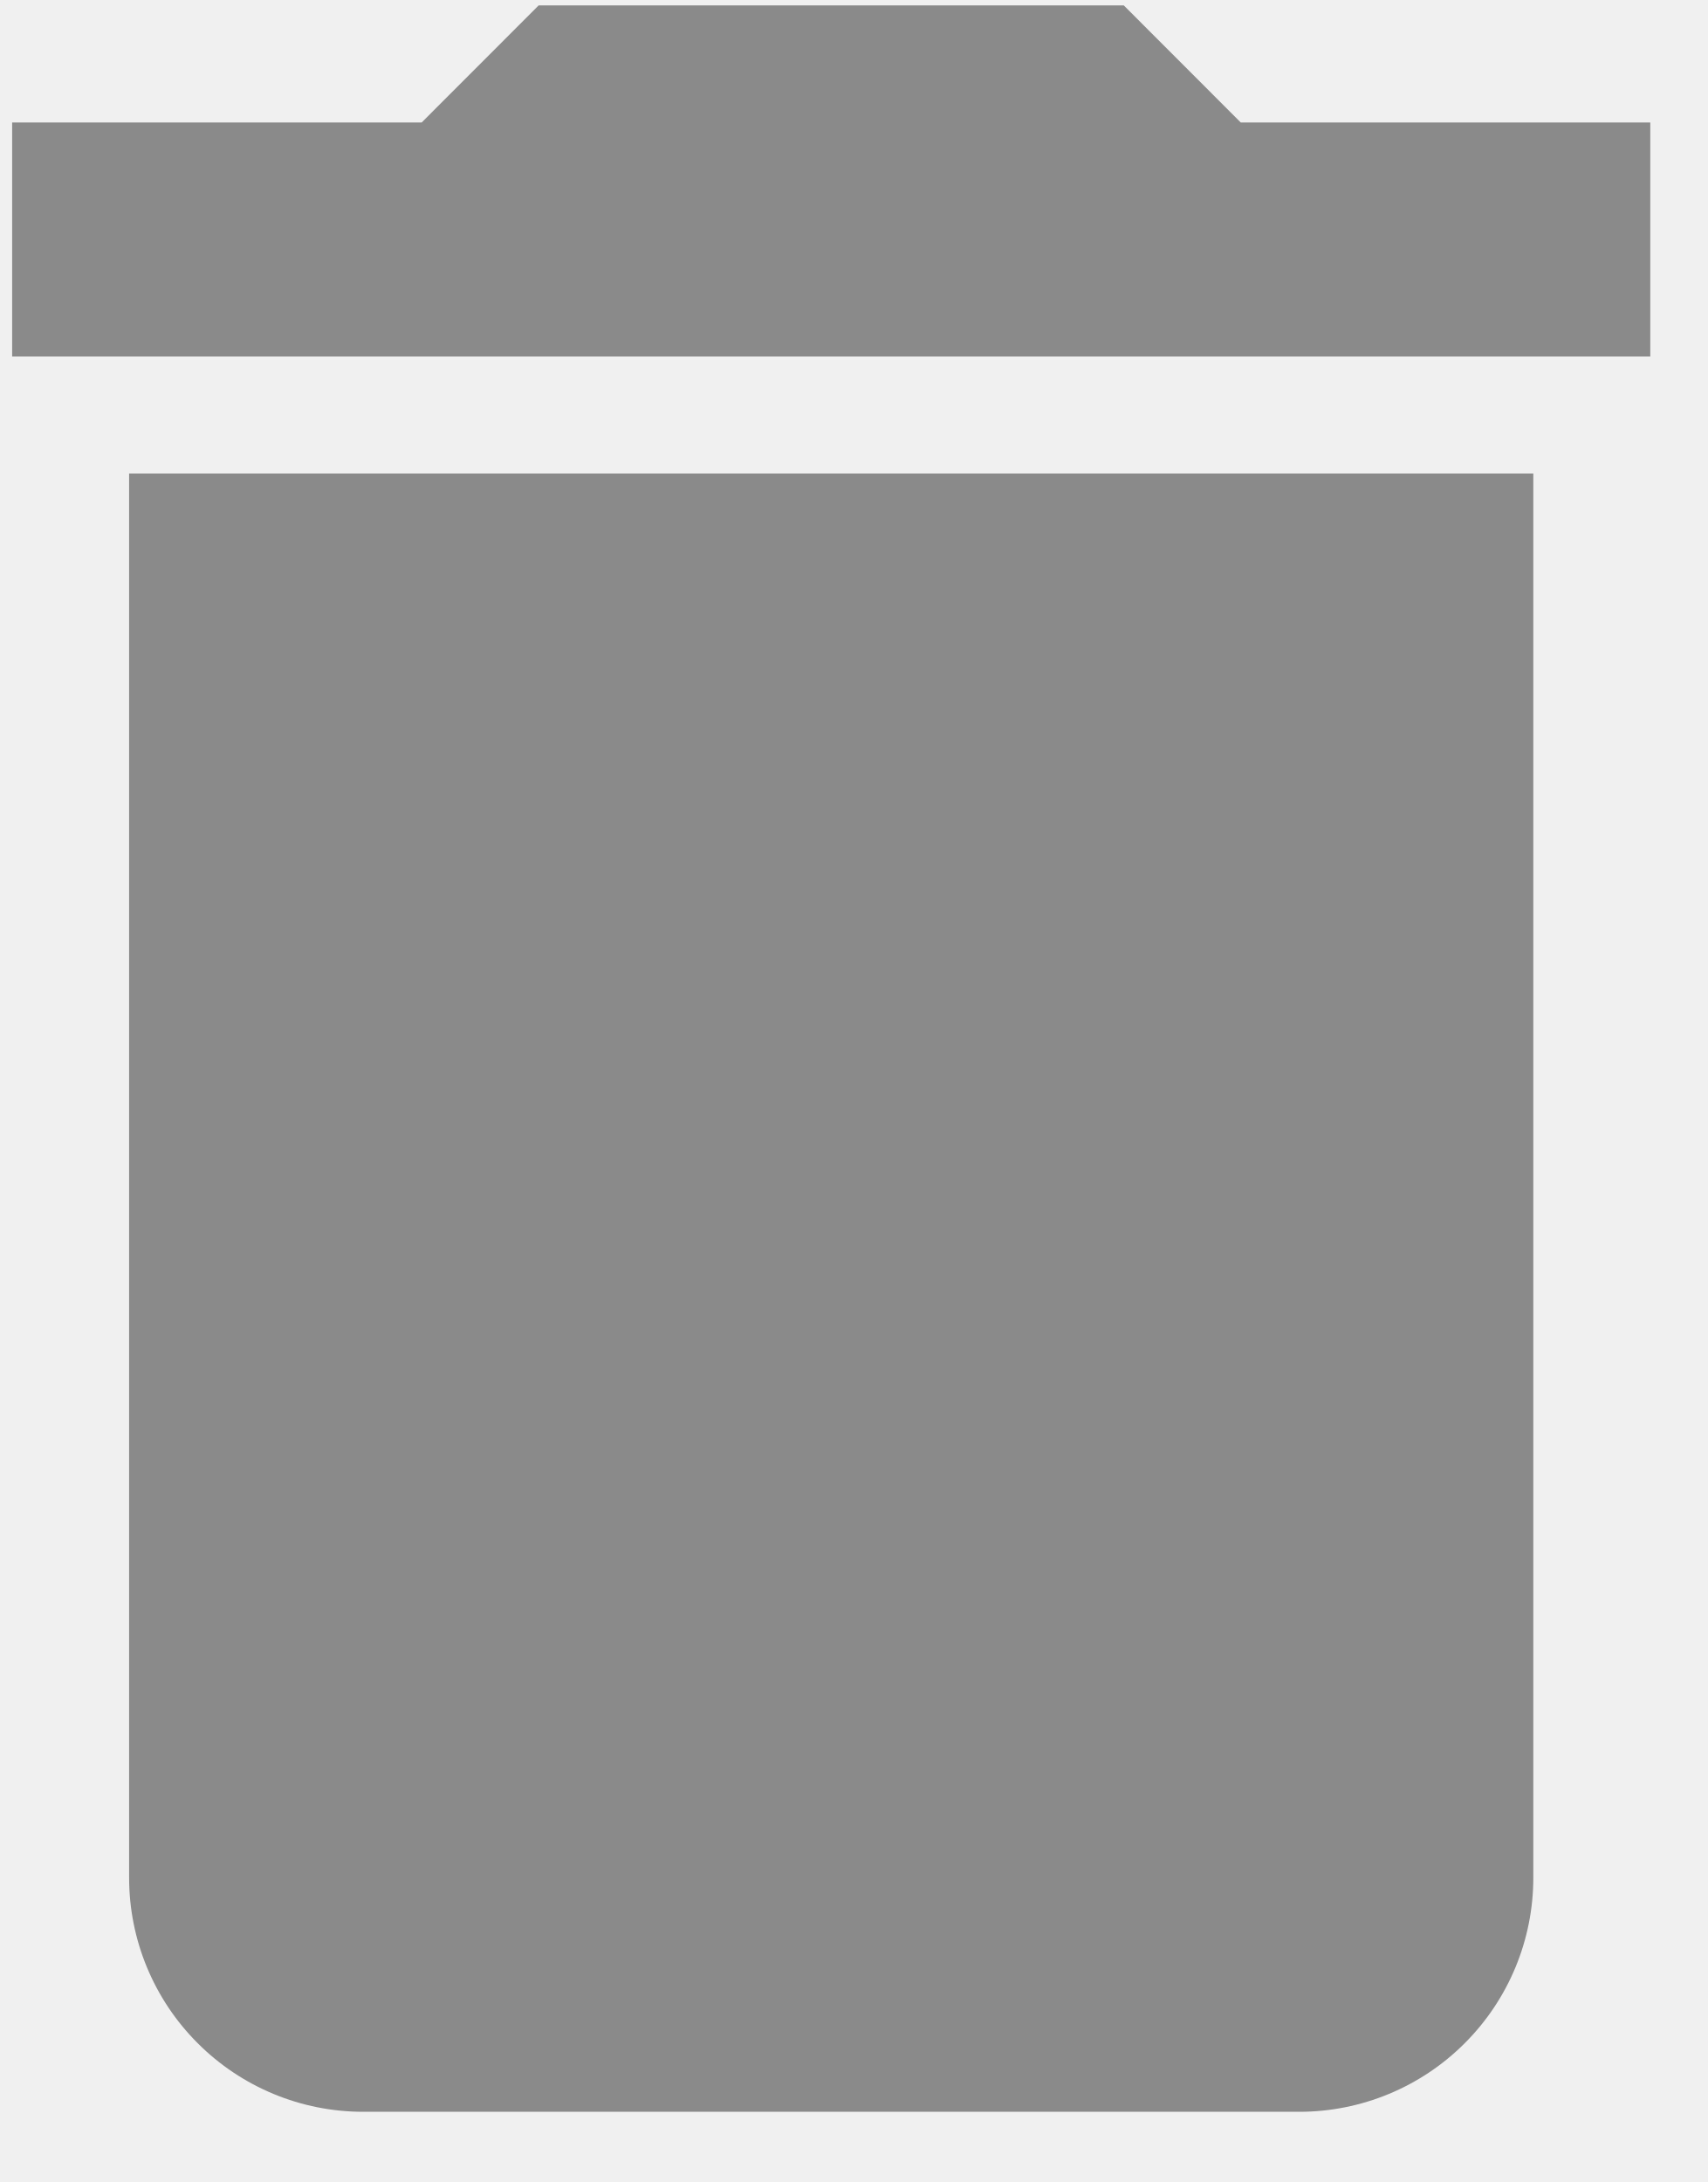
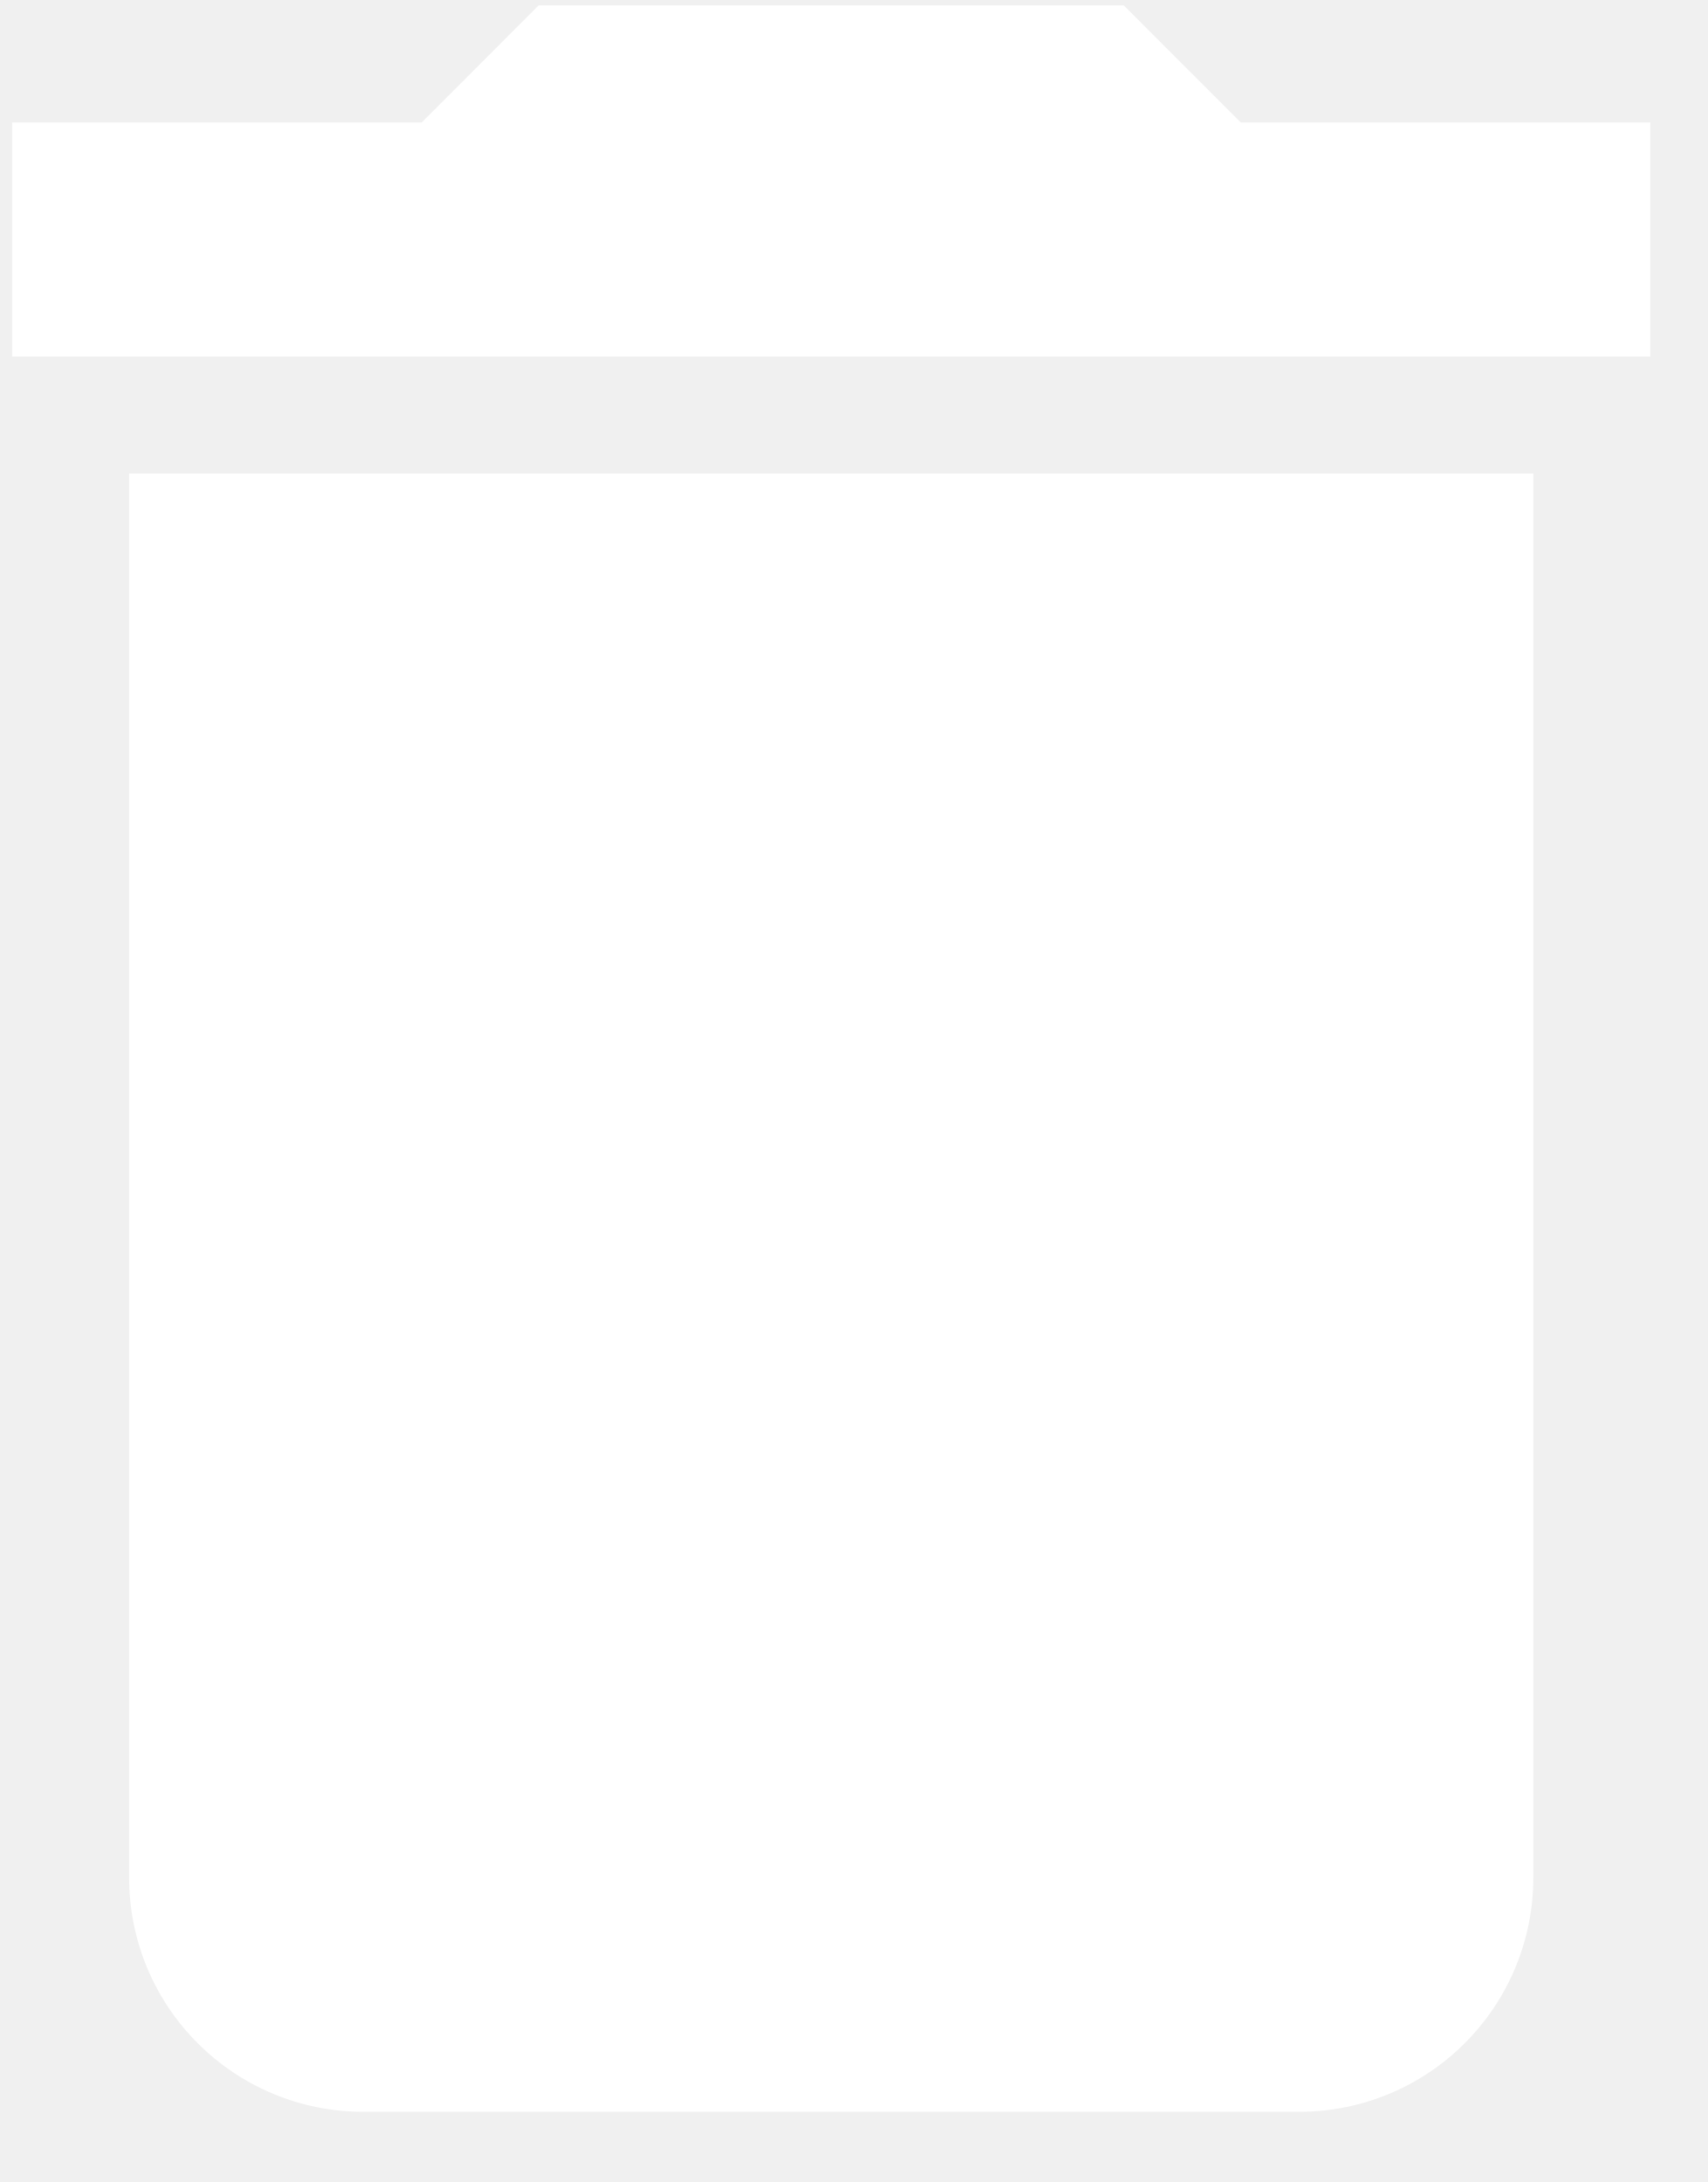
<svg xmlns="http://www.w3.org/2000/svg" width="18" height="23" viewBox="0 0 18 23" fill="none">
-   <path d="M17.396 1.291H13.079L11.846 0.057H5.678L4.445 1.291H0.128V3.758H17.396M1.361 19.793C1.361 20.447 1.621 21.075 2.084 21.537C2.546 22 3.174 22.26 3.828 22.26H13.696C14.35 22.26 14.978 22 15.44 21.537C15.903 21.075 16.163 20.447 16.163 19.793V4.991H1.361V19.793Z" fill="#8A8A8A" />
+   <path d="M17.396 1.291H13.079L11.846 0.057H5.678L4.445 1.291H0.128V3.758H17.396M1.361 19.793C1.361 20.447 1.621 21.075 2.084 21.537C2.546 22 3.174 22.26 3.828 22.26H13.696C14.35 22.26 14.978 22 15.44 21.537C15.903 21.075 16.163 20.447 16.163 19.793V4.991H1.361V19.793Z" fill="white" />
</svg>
